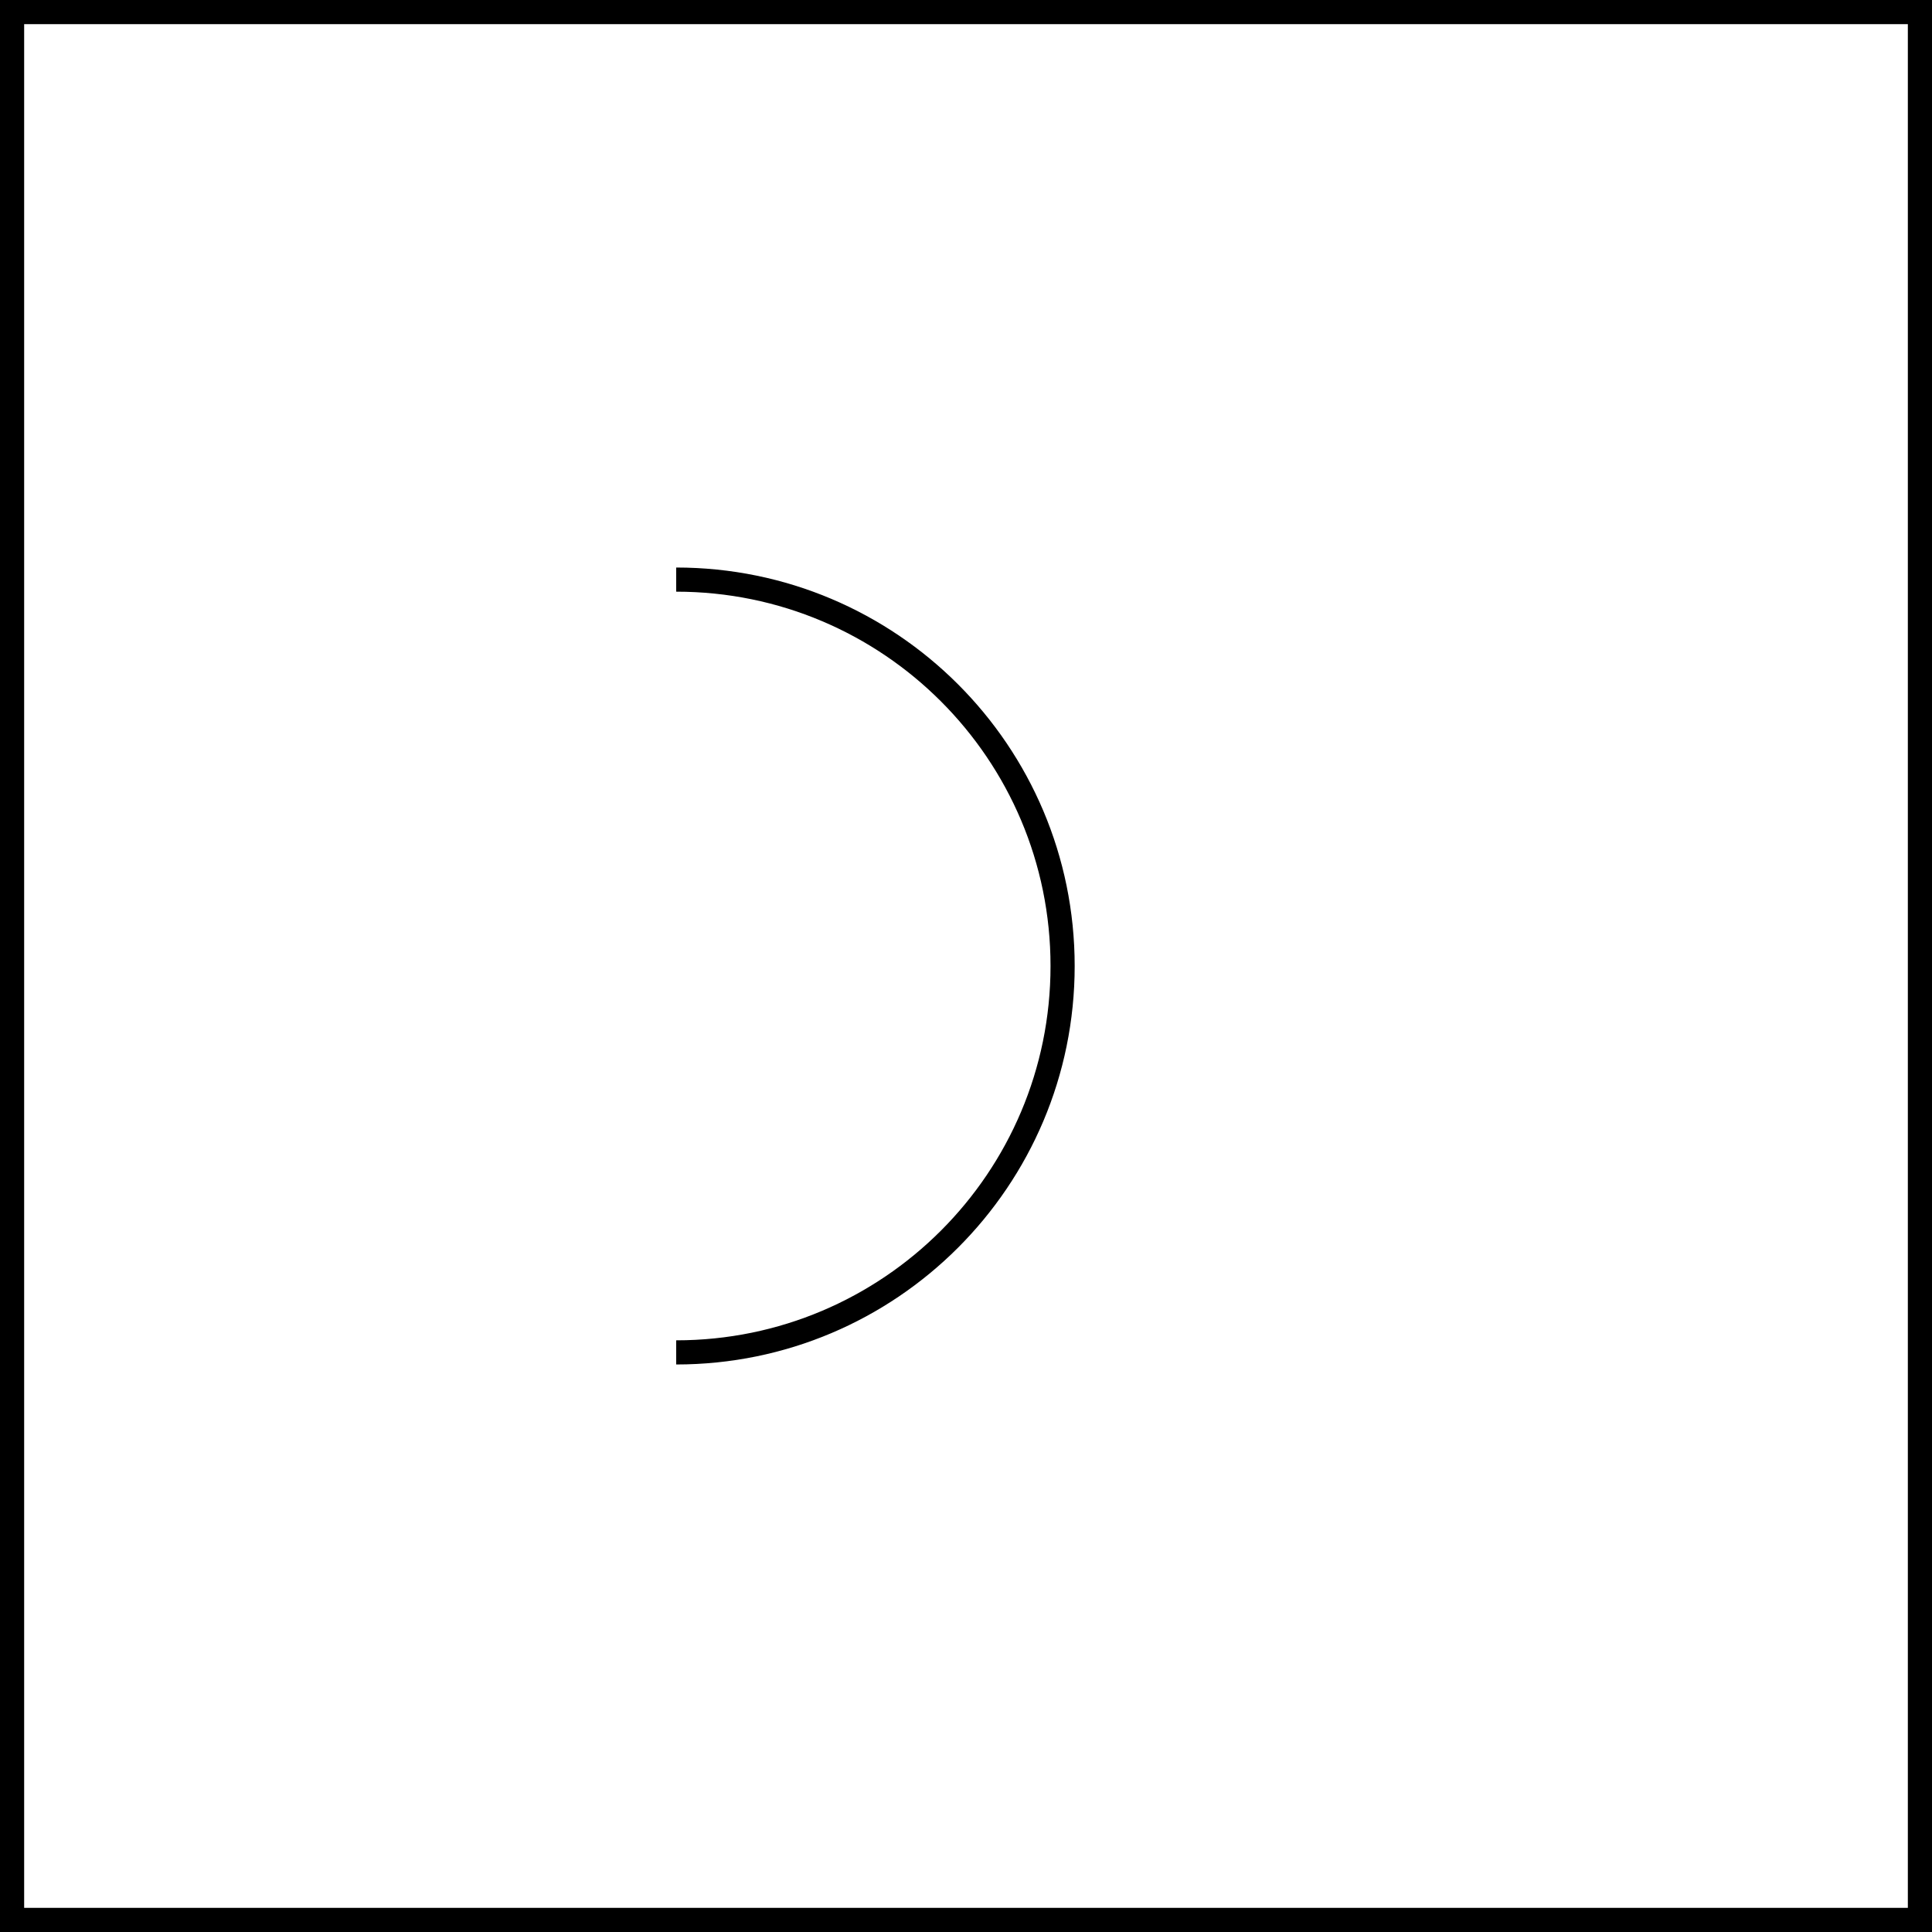
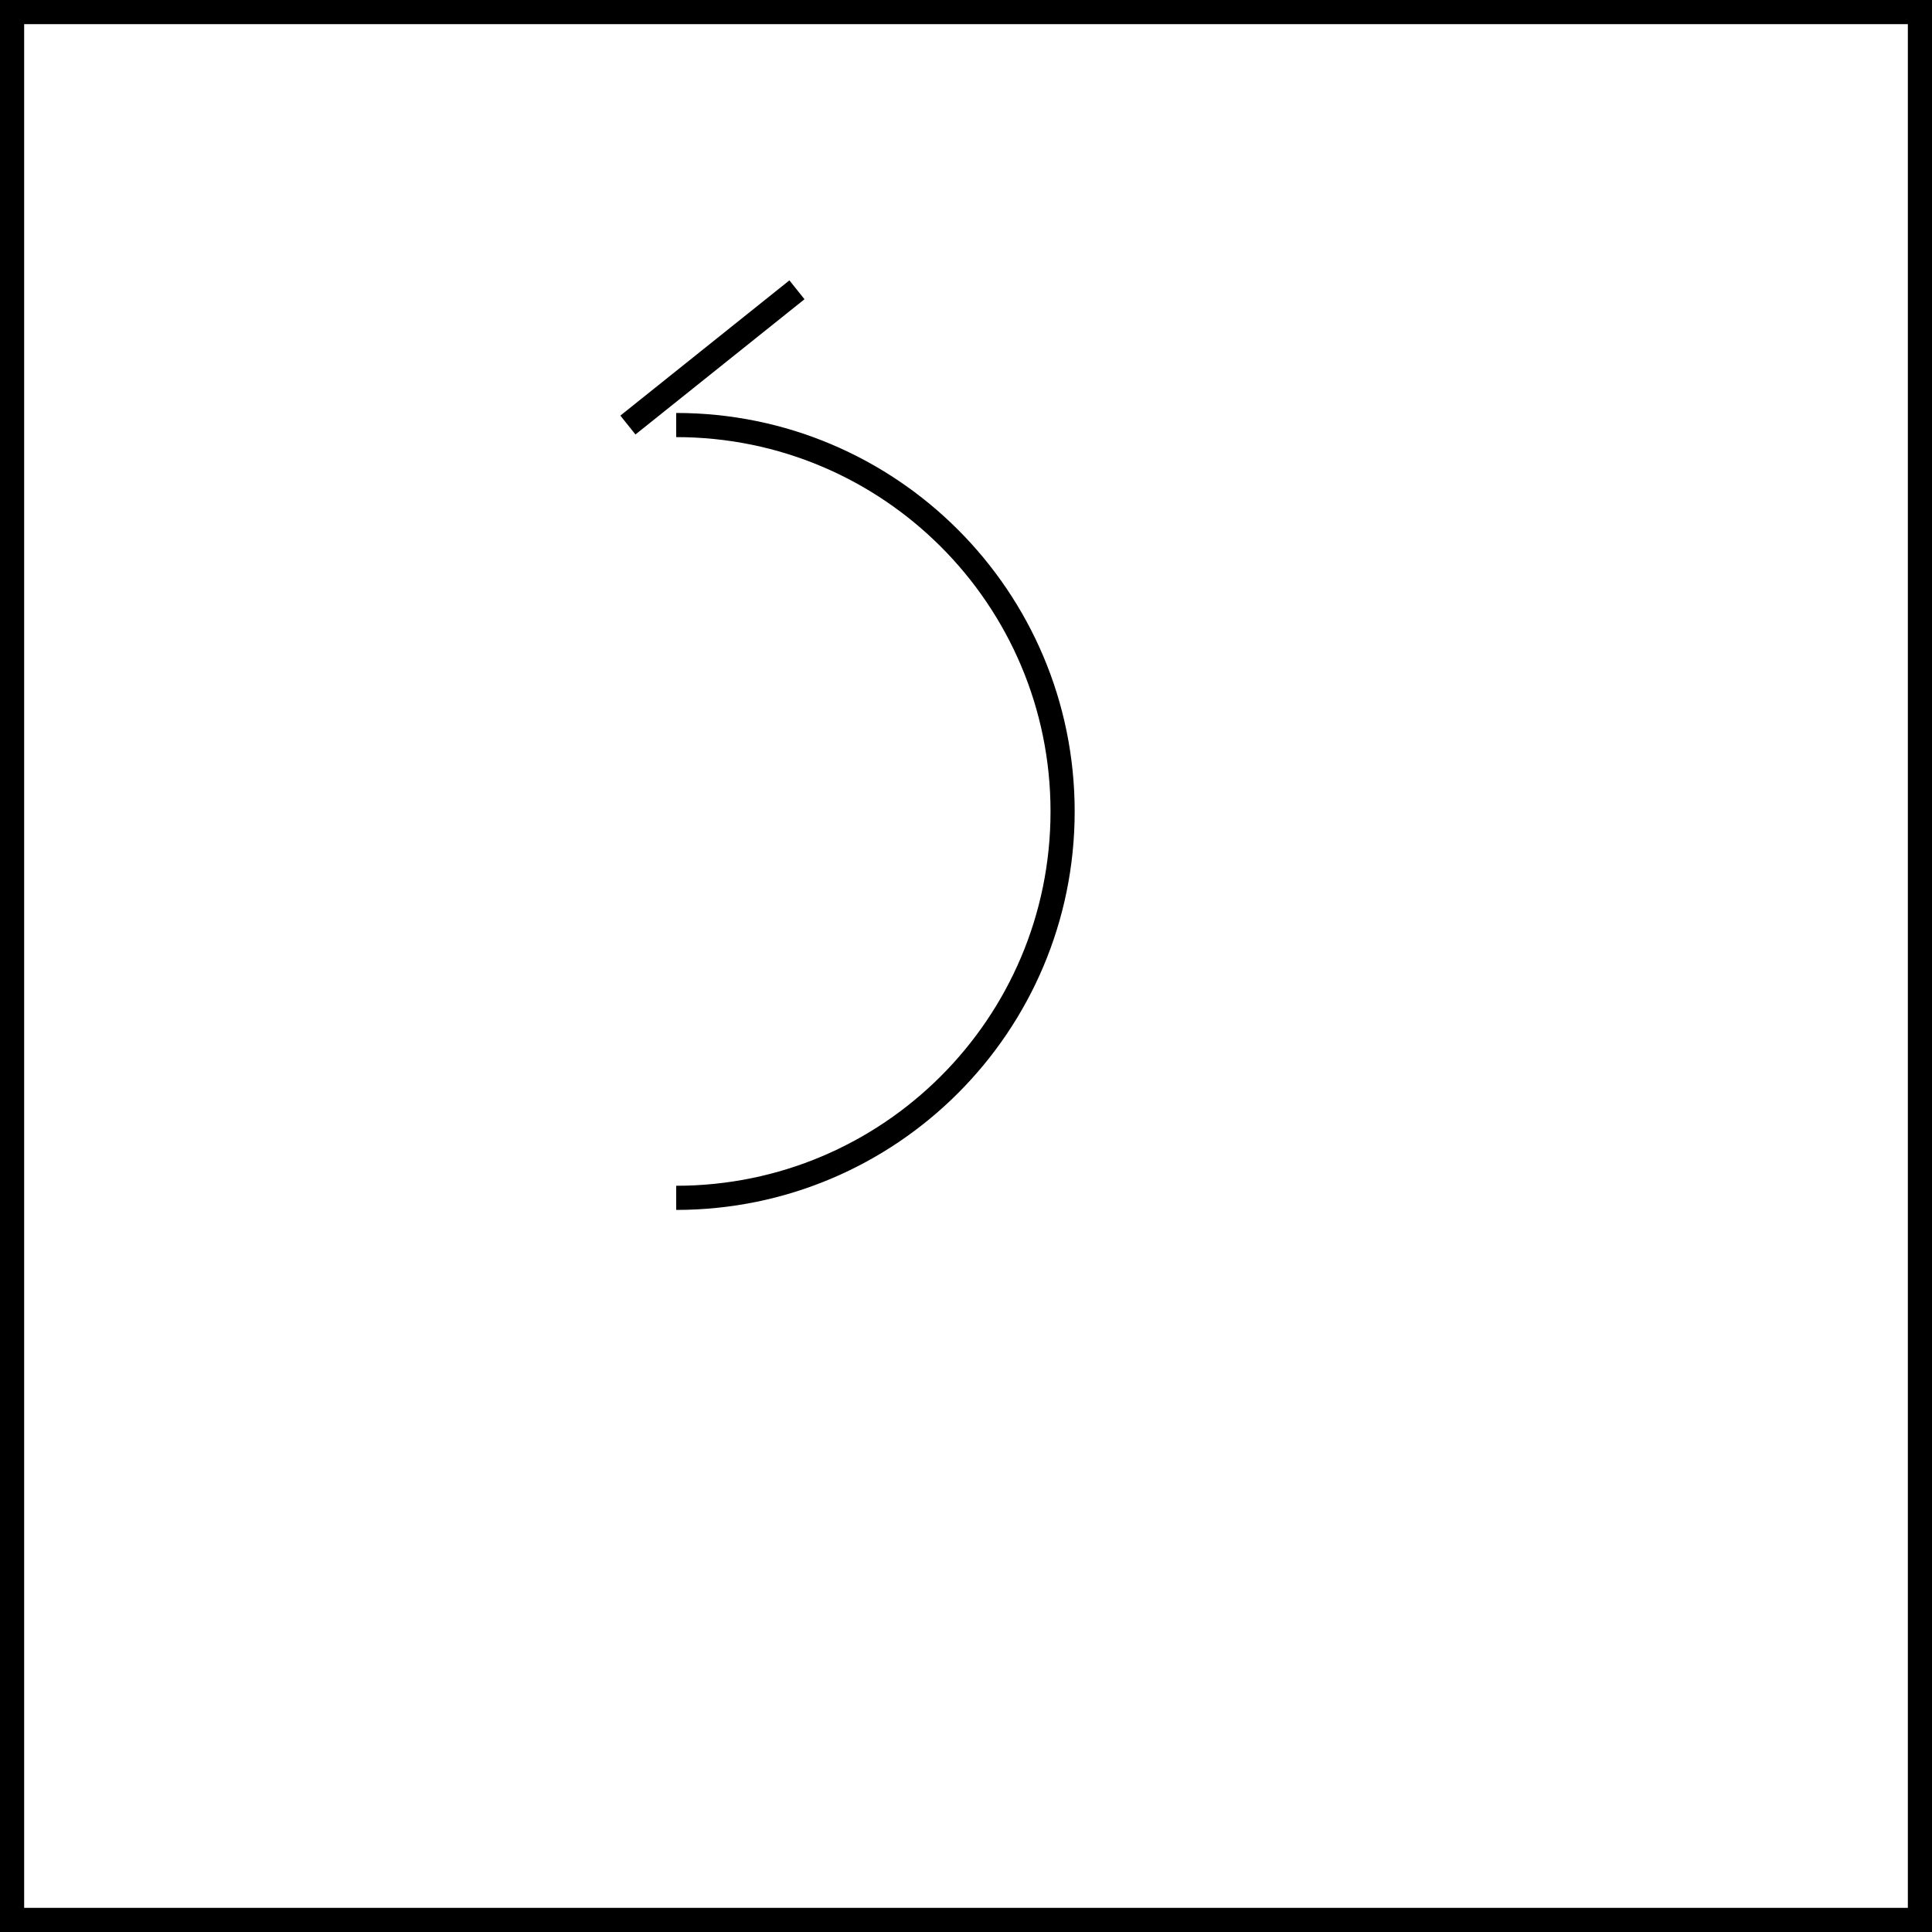
<svg xmlns="http://www.w3.org/2000/svg" viewBox="0 0 160 160">
  <rect x="1" y="1" width="158" height="158" fill="white" stroke="black" stroke-width="2" />
-   <path d="M 56.0,48.0 A 28 28 0 1 1 56.0,112.0" fill="none" stroke="black" stroke-width="2" />
+   <path d="M 56.0,35.2 A 26 26 0 1 1 56.0,99.2" fill="none" stroke="black" stroke-width="2" />
+   <line x1="52.0" y1="35.2" x2="66.0" y2="24.0" stroke="black" stroke-width="2" />
</svg>
